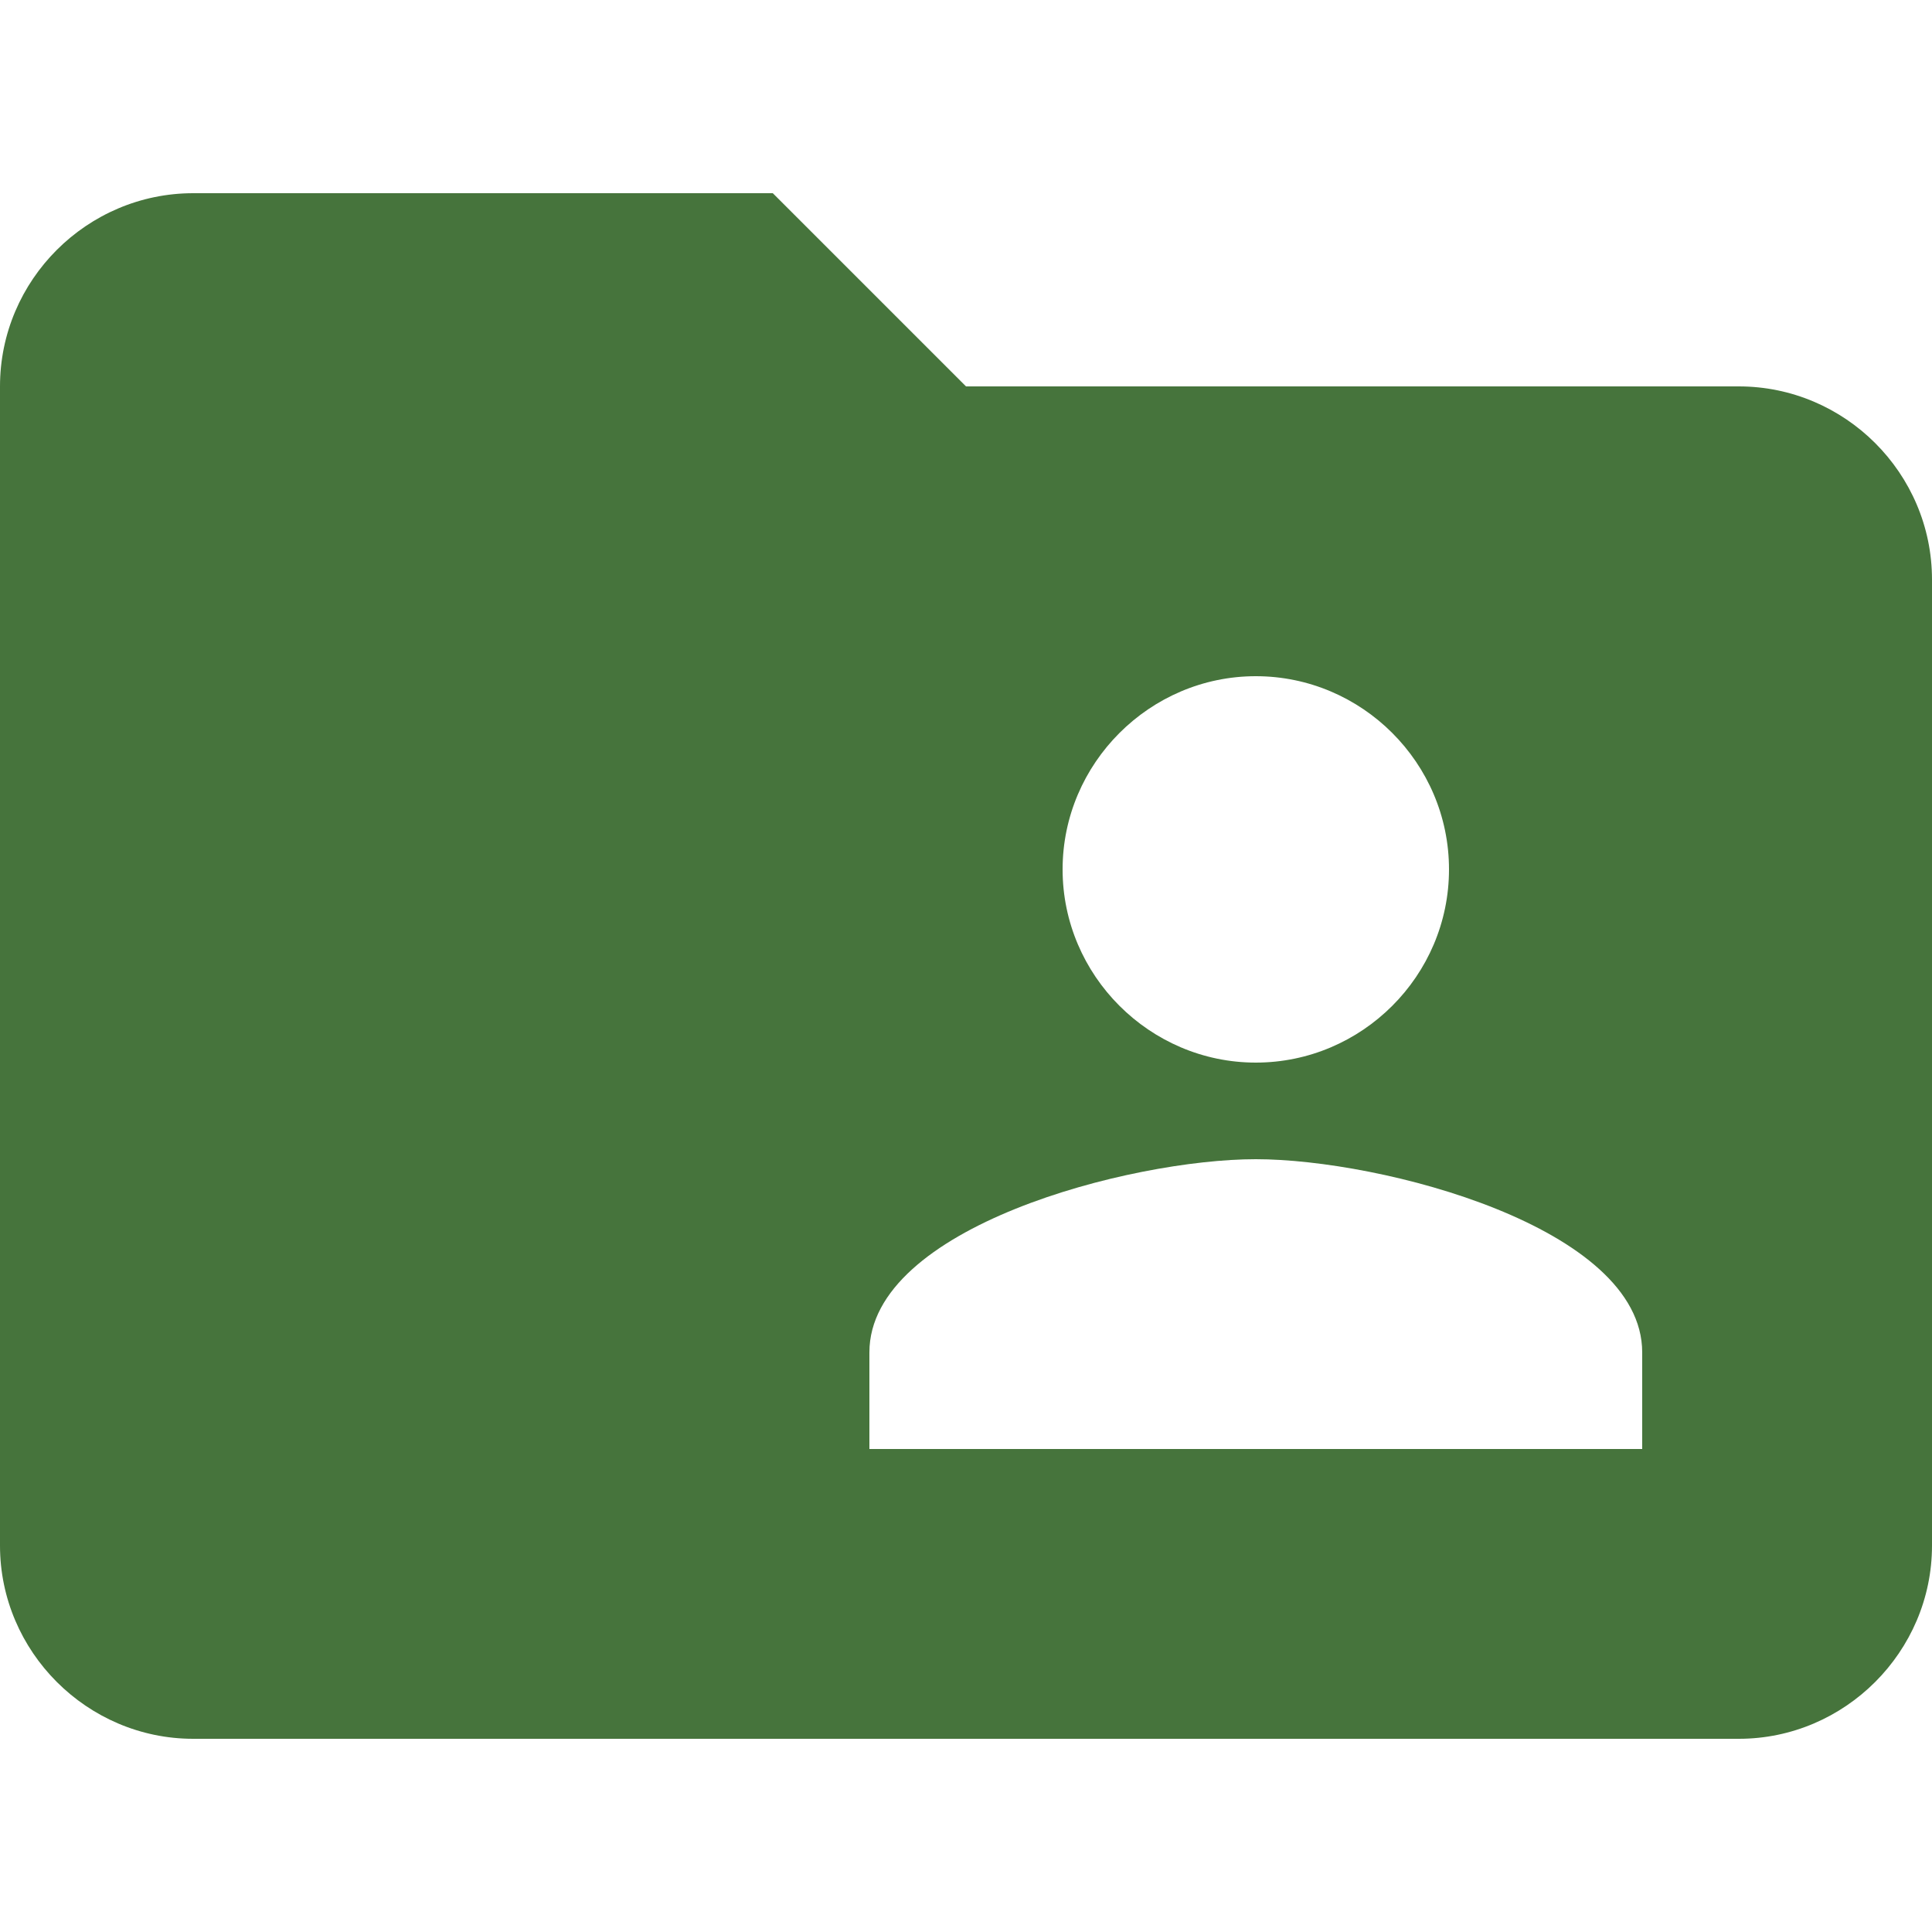
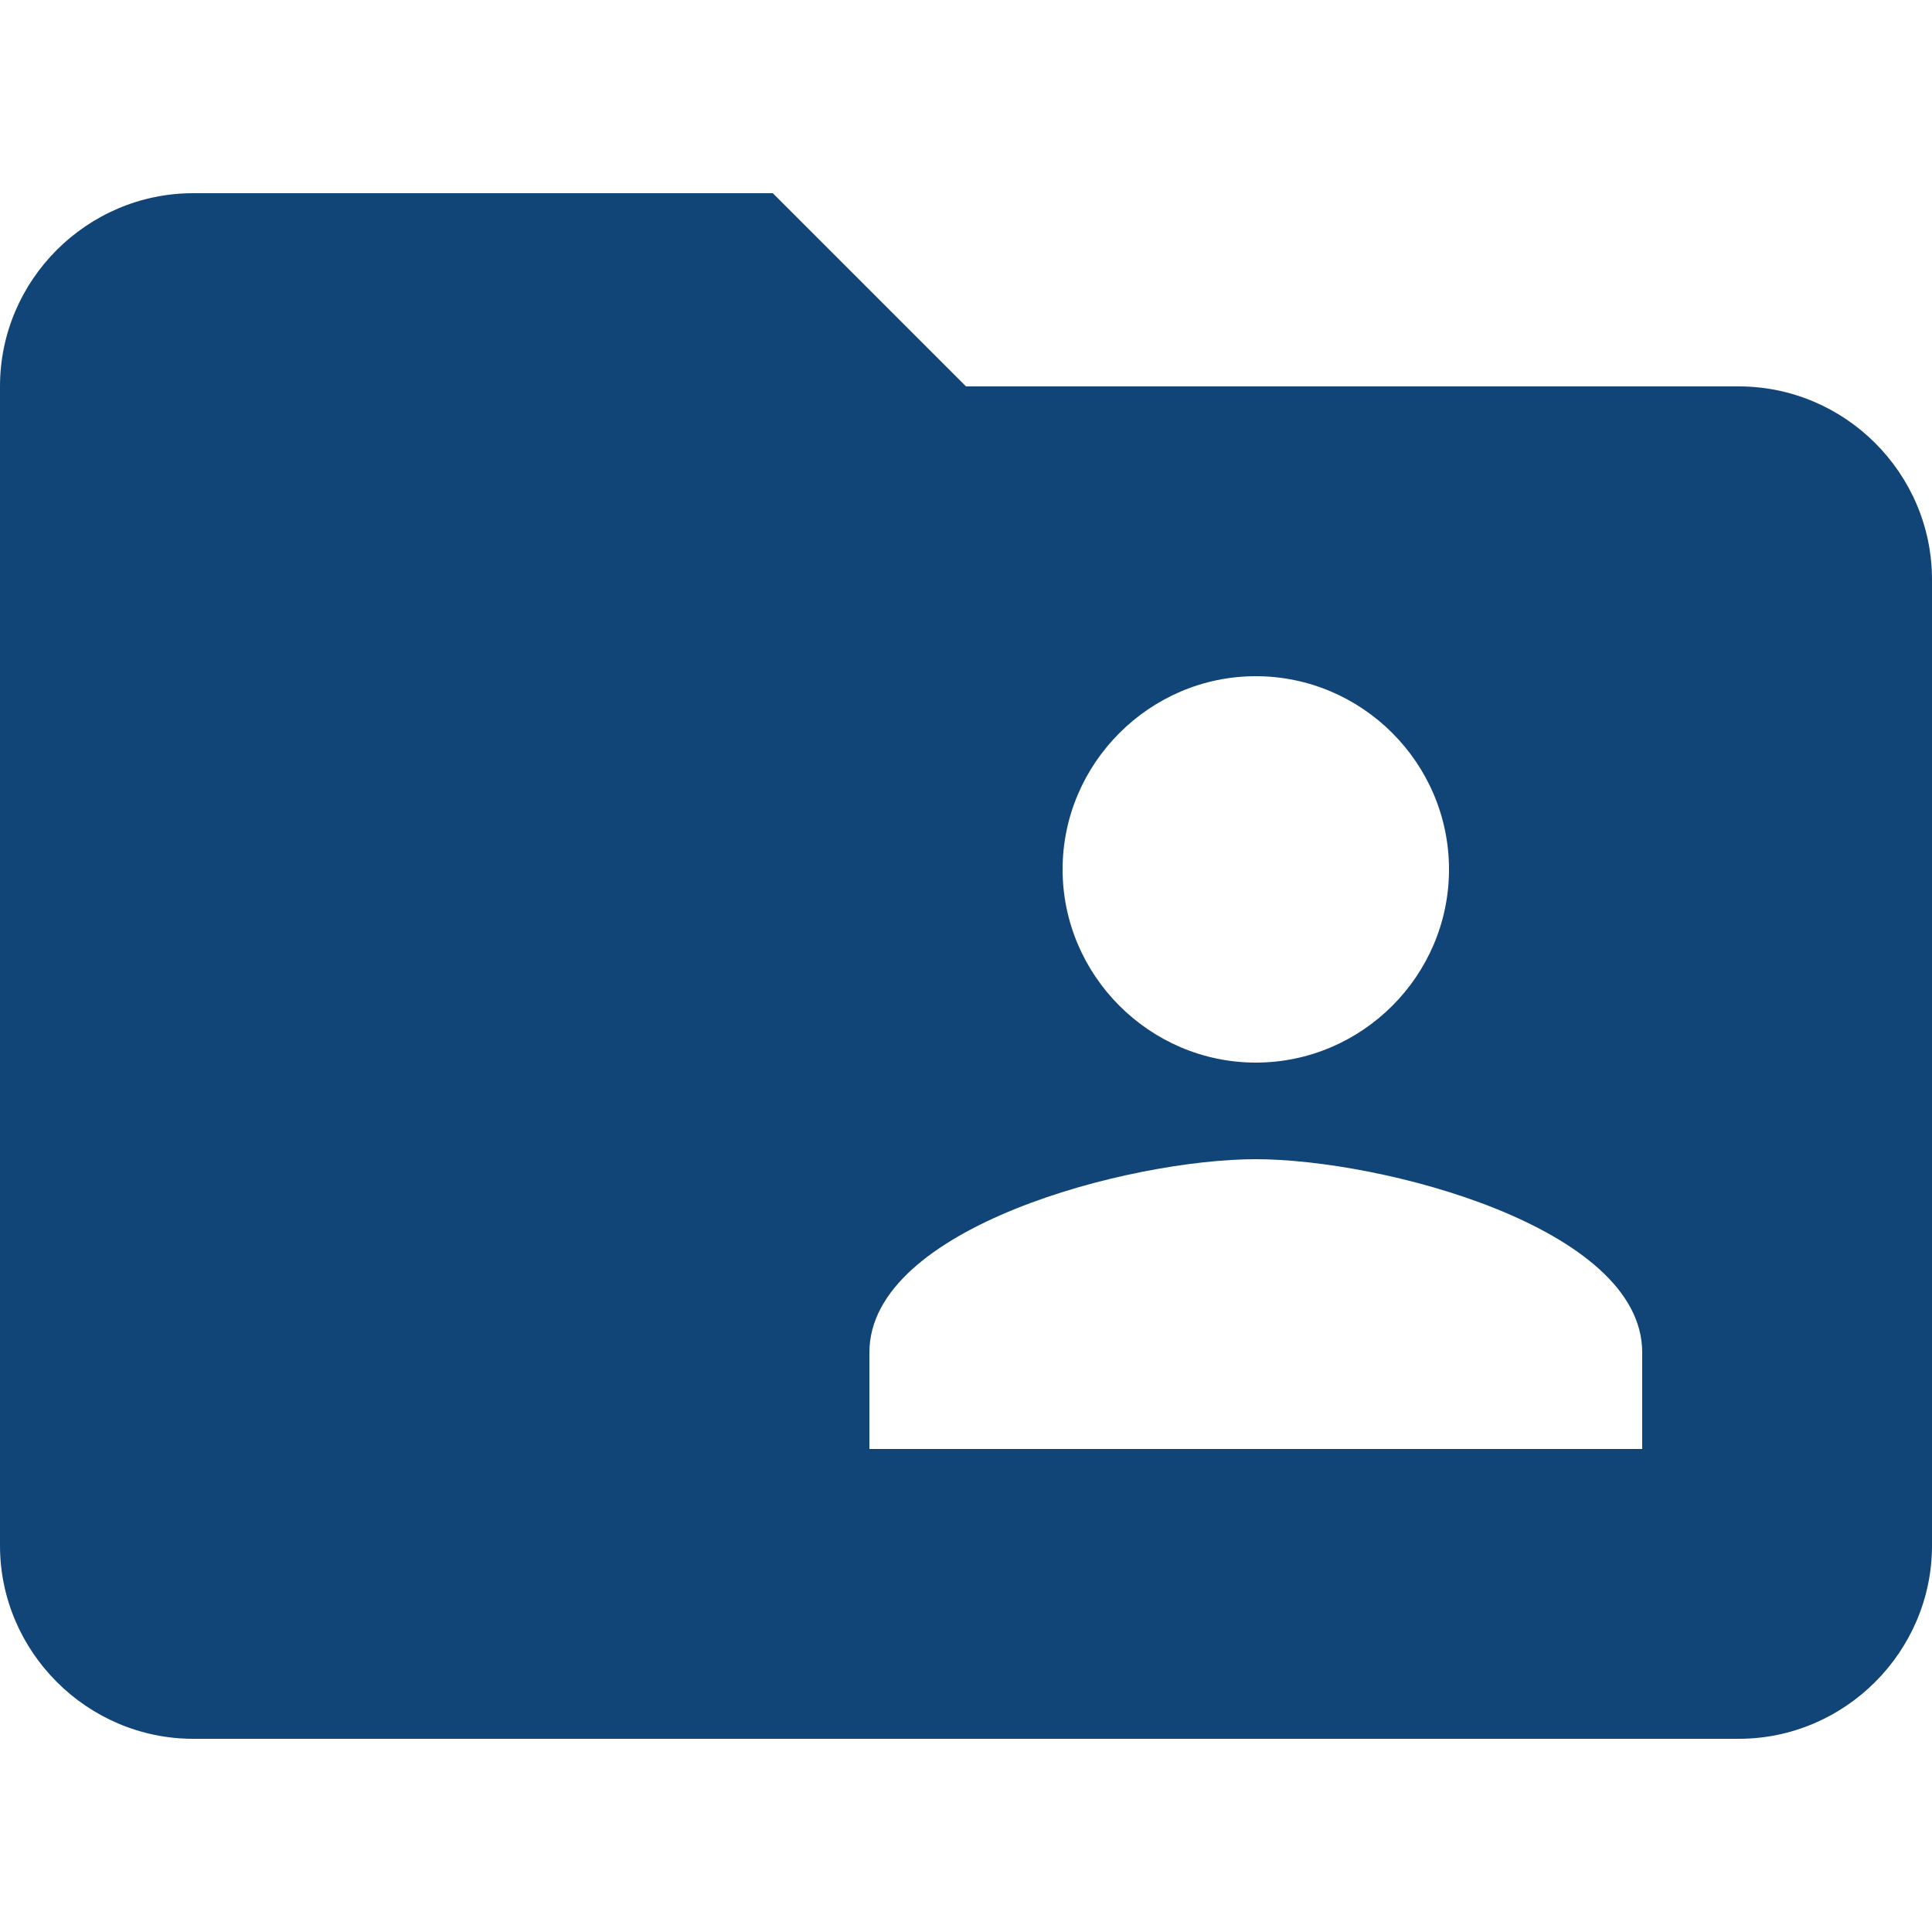
<svg xmlns="http://www.w3.org/2000/svg" version="1.1" id="Capa_1" x="0px" y="0px" viewBox="0 0 510 510" style="enable-background:new 0 0 510 510;" xml:space="preserve">
  <style type="text/css">
- 	.st0{fill:#46743C;}
+ 	.st0{fill:#147;}
</style>
  <g>
    <g id="folder-shared">
      <path class="st0" d="M459,102H255l-51-51H51C23,51,0,73.9,0,102v306c0,28,23,51,51,51h408c28,0,51-23,51-51V153    C510,124.9,487,102,459,102z M331.5,178.5c28,0,51,22.9,51,51s-23,51-51,51s-51-23-51-51S303.5,178.5,331.5,178.5z M433.5,382.5    h-204V357c0-33.1,68.9-51,102-51s102,17.9,102,51V382.5z" />
    </g>
  </g>
</svg>
